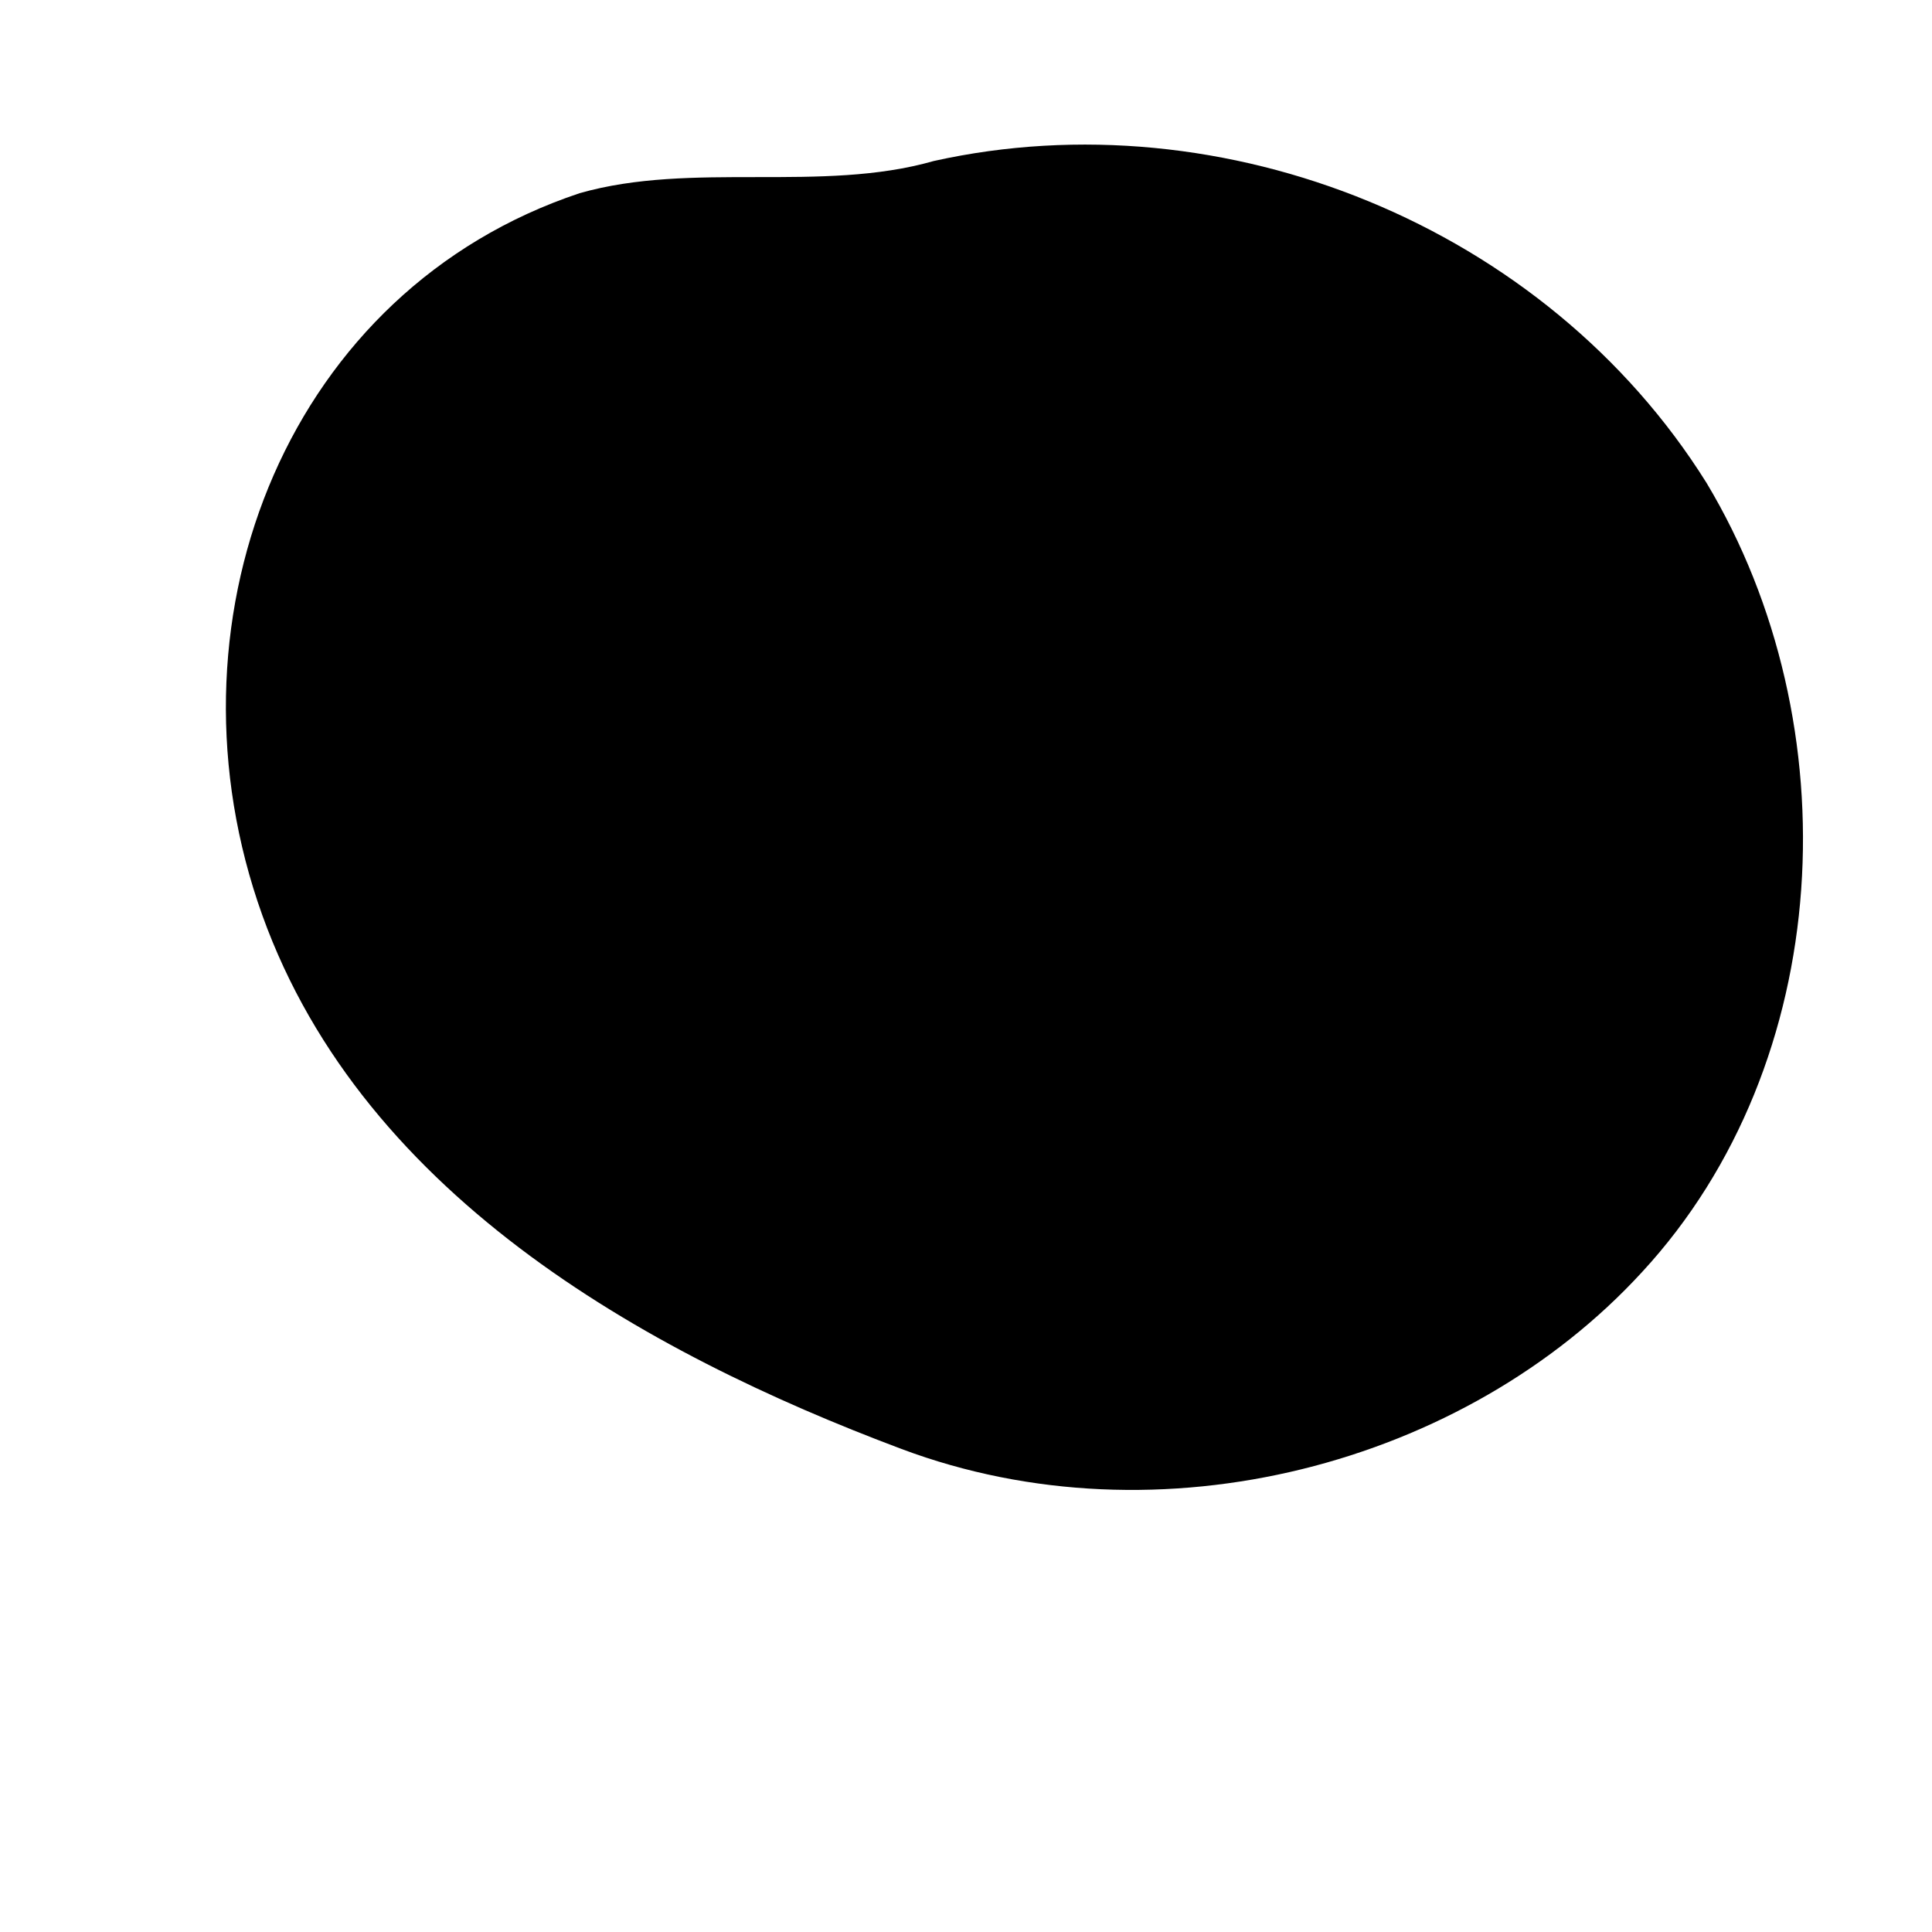
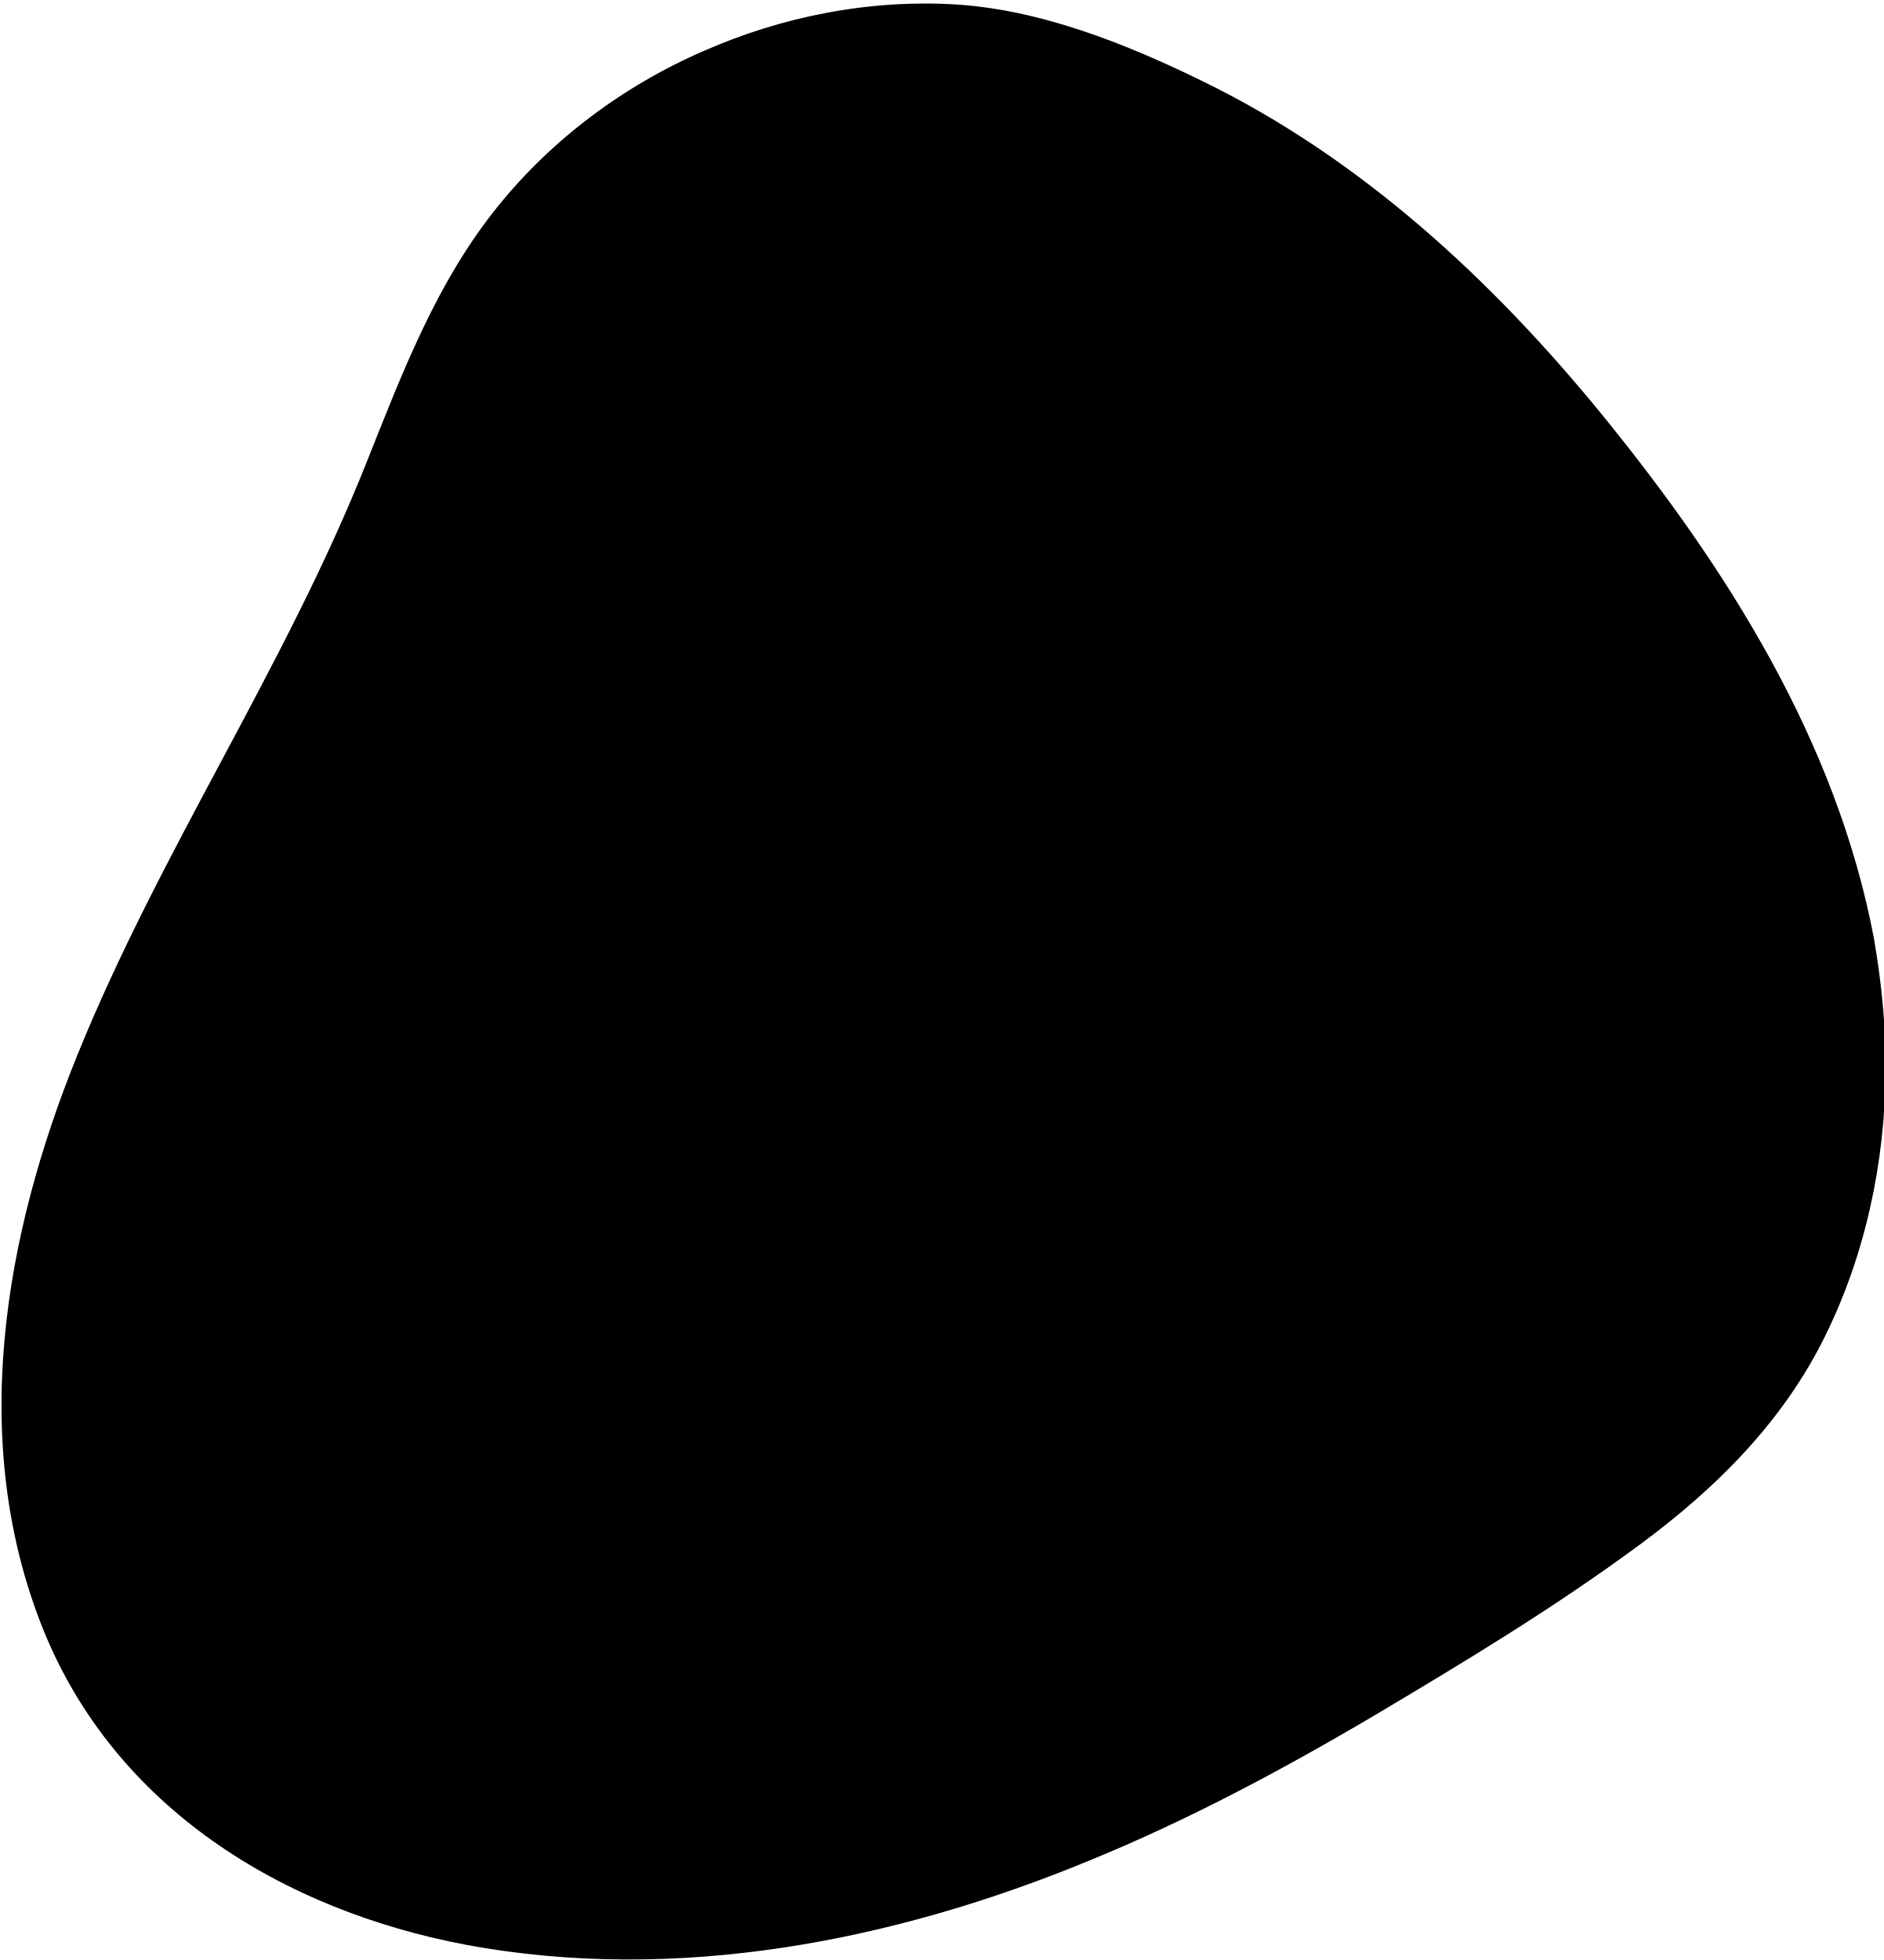
- <svg xmlns="http://www.w3.org/2000/svg" viewBox="0 0 120 120" fill="currentColor" aria-hidden="true">
-   <path d="M58 10c18-4 38 4 48 20 9 15 8 36-4 49-11 12-30 17-46 11C40 84 22 74 16 56 10 38 18 18 36 12c7-2 15 0 22-2z" />
+ <svg xmlns="http://www.w3.org/2000/svg" fill="currentColor" aria-hidden="true" viewBox="30 19 320.066 333">
+   <path d="M348.352 178.34c-6.372-33.465-24.95-62.836-46.207-88.926-18.782-23.004-41.047-43.59-67.938-56.668-13.012-6.371-27.7-12.207-42.25-13.012-14.484-.804-29.105 2.078-42.383 7.914-13.48 5.836-25.754 14.957-34.941 26.356-10.461 12.879-16.297 28.367-22.399 43.66-13.816 34.738-35.007 65.856-49.093 100.594-12.473 30.715-18.575 65.722-5.832 97.512 12.203 30.312 40.64 47.75 71.89 53.652 35.746 6.637 72.7-.606 105.961-14.352 16.7-6.84 32.66-15.36 48.219-24.547 15.36-9.12 30.781-18.441 45.137-29.039 13.007-9.59 24.41-20.921 31.586-35.543 6.84-13.882 10.125-29.441 10.261-44.933.067-7.711-.738-15.29-2.011-22.668" />
</svg>
